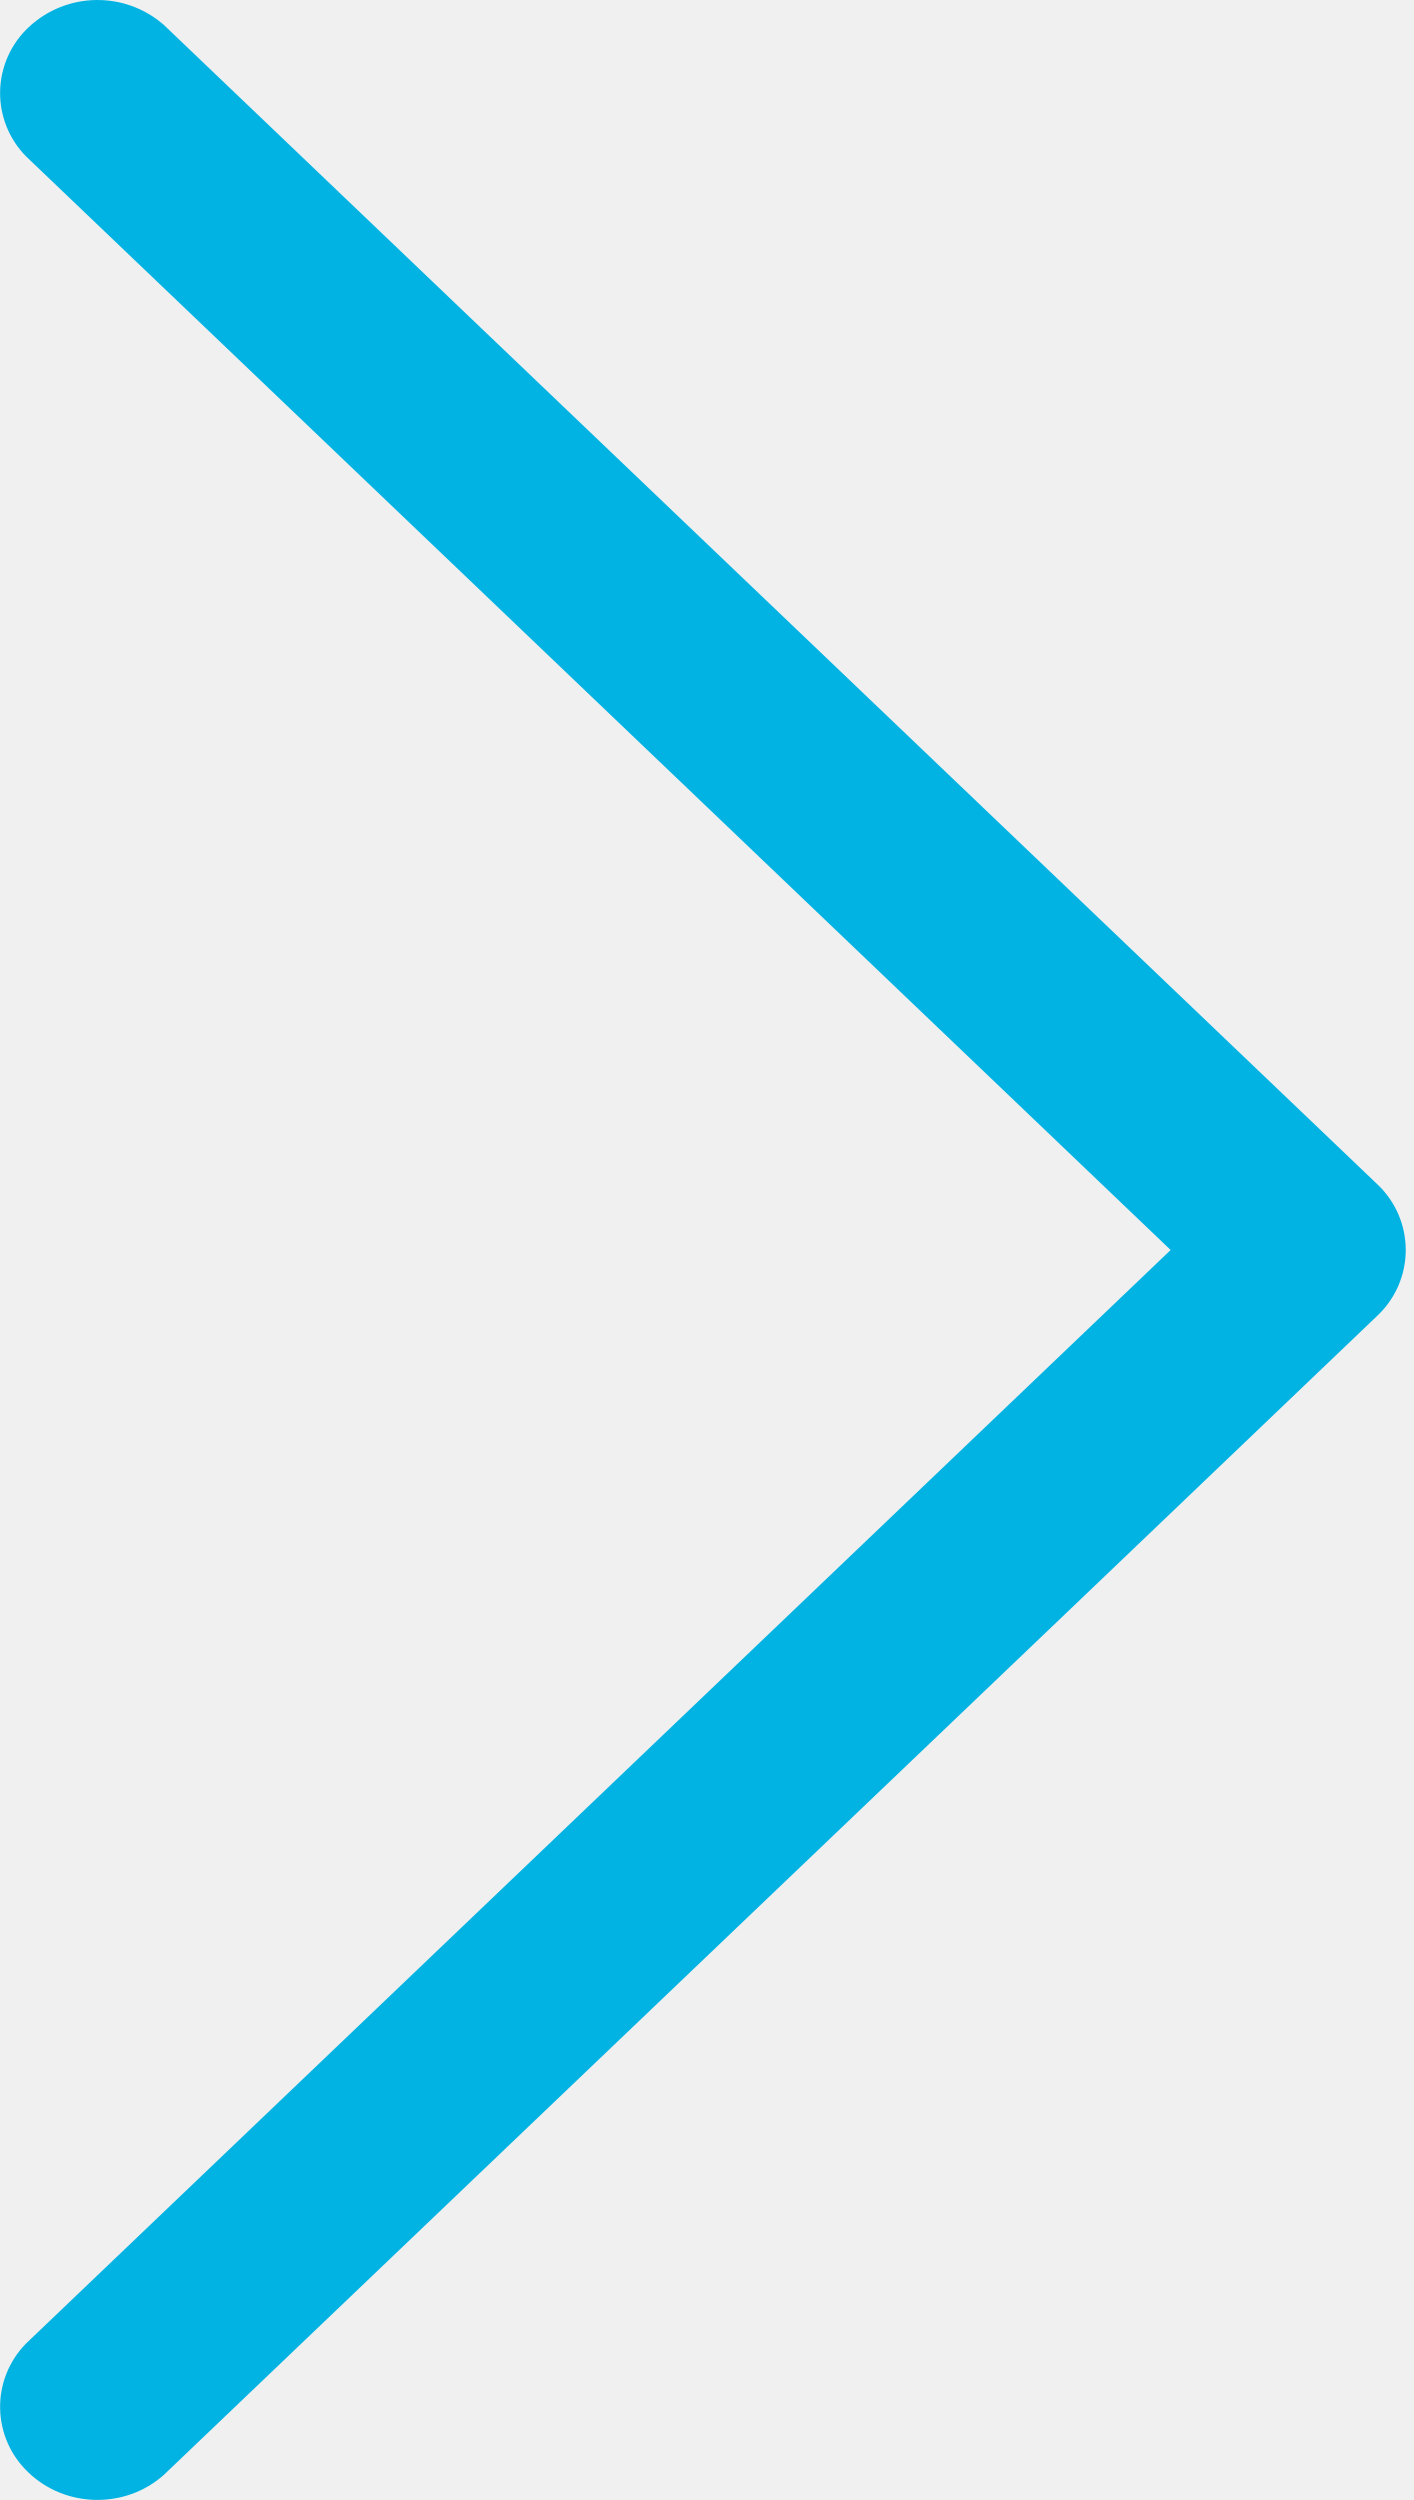
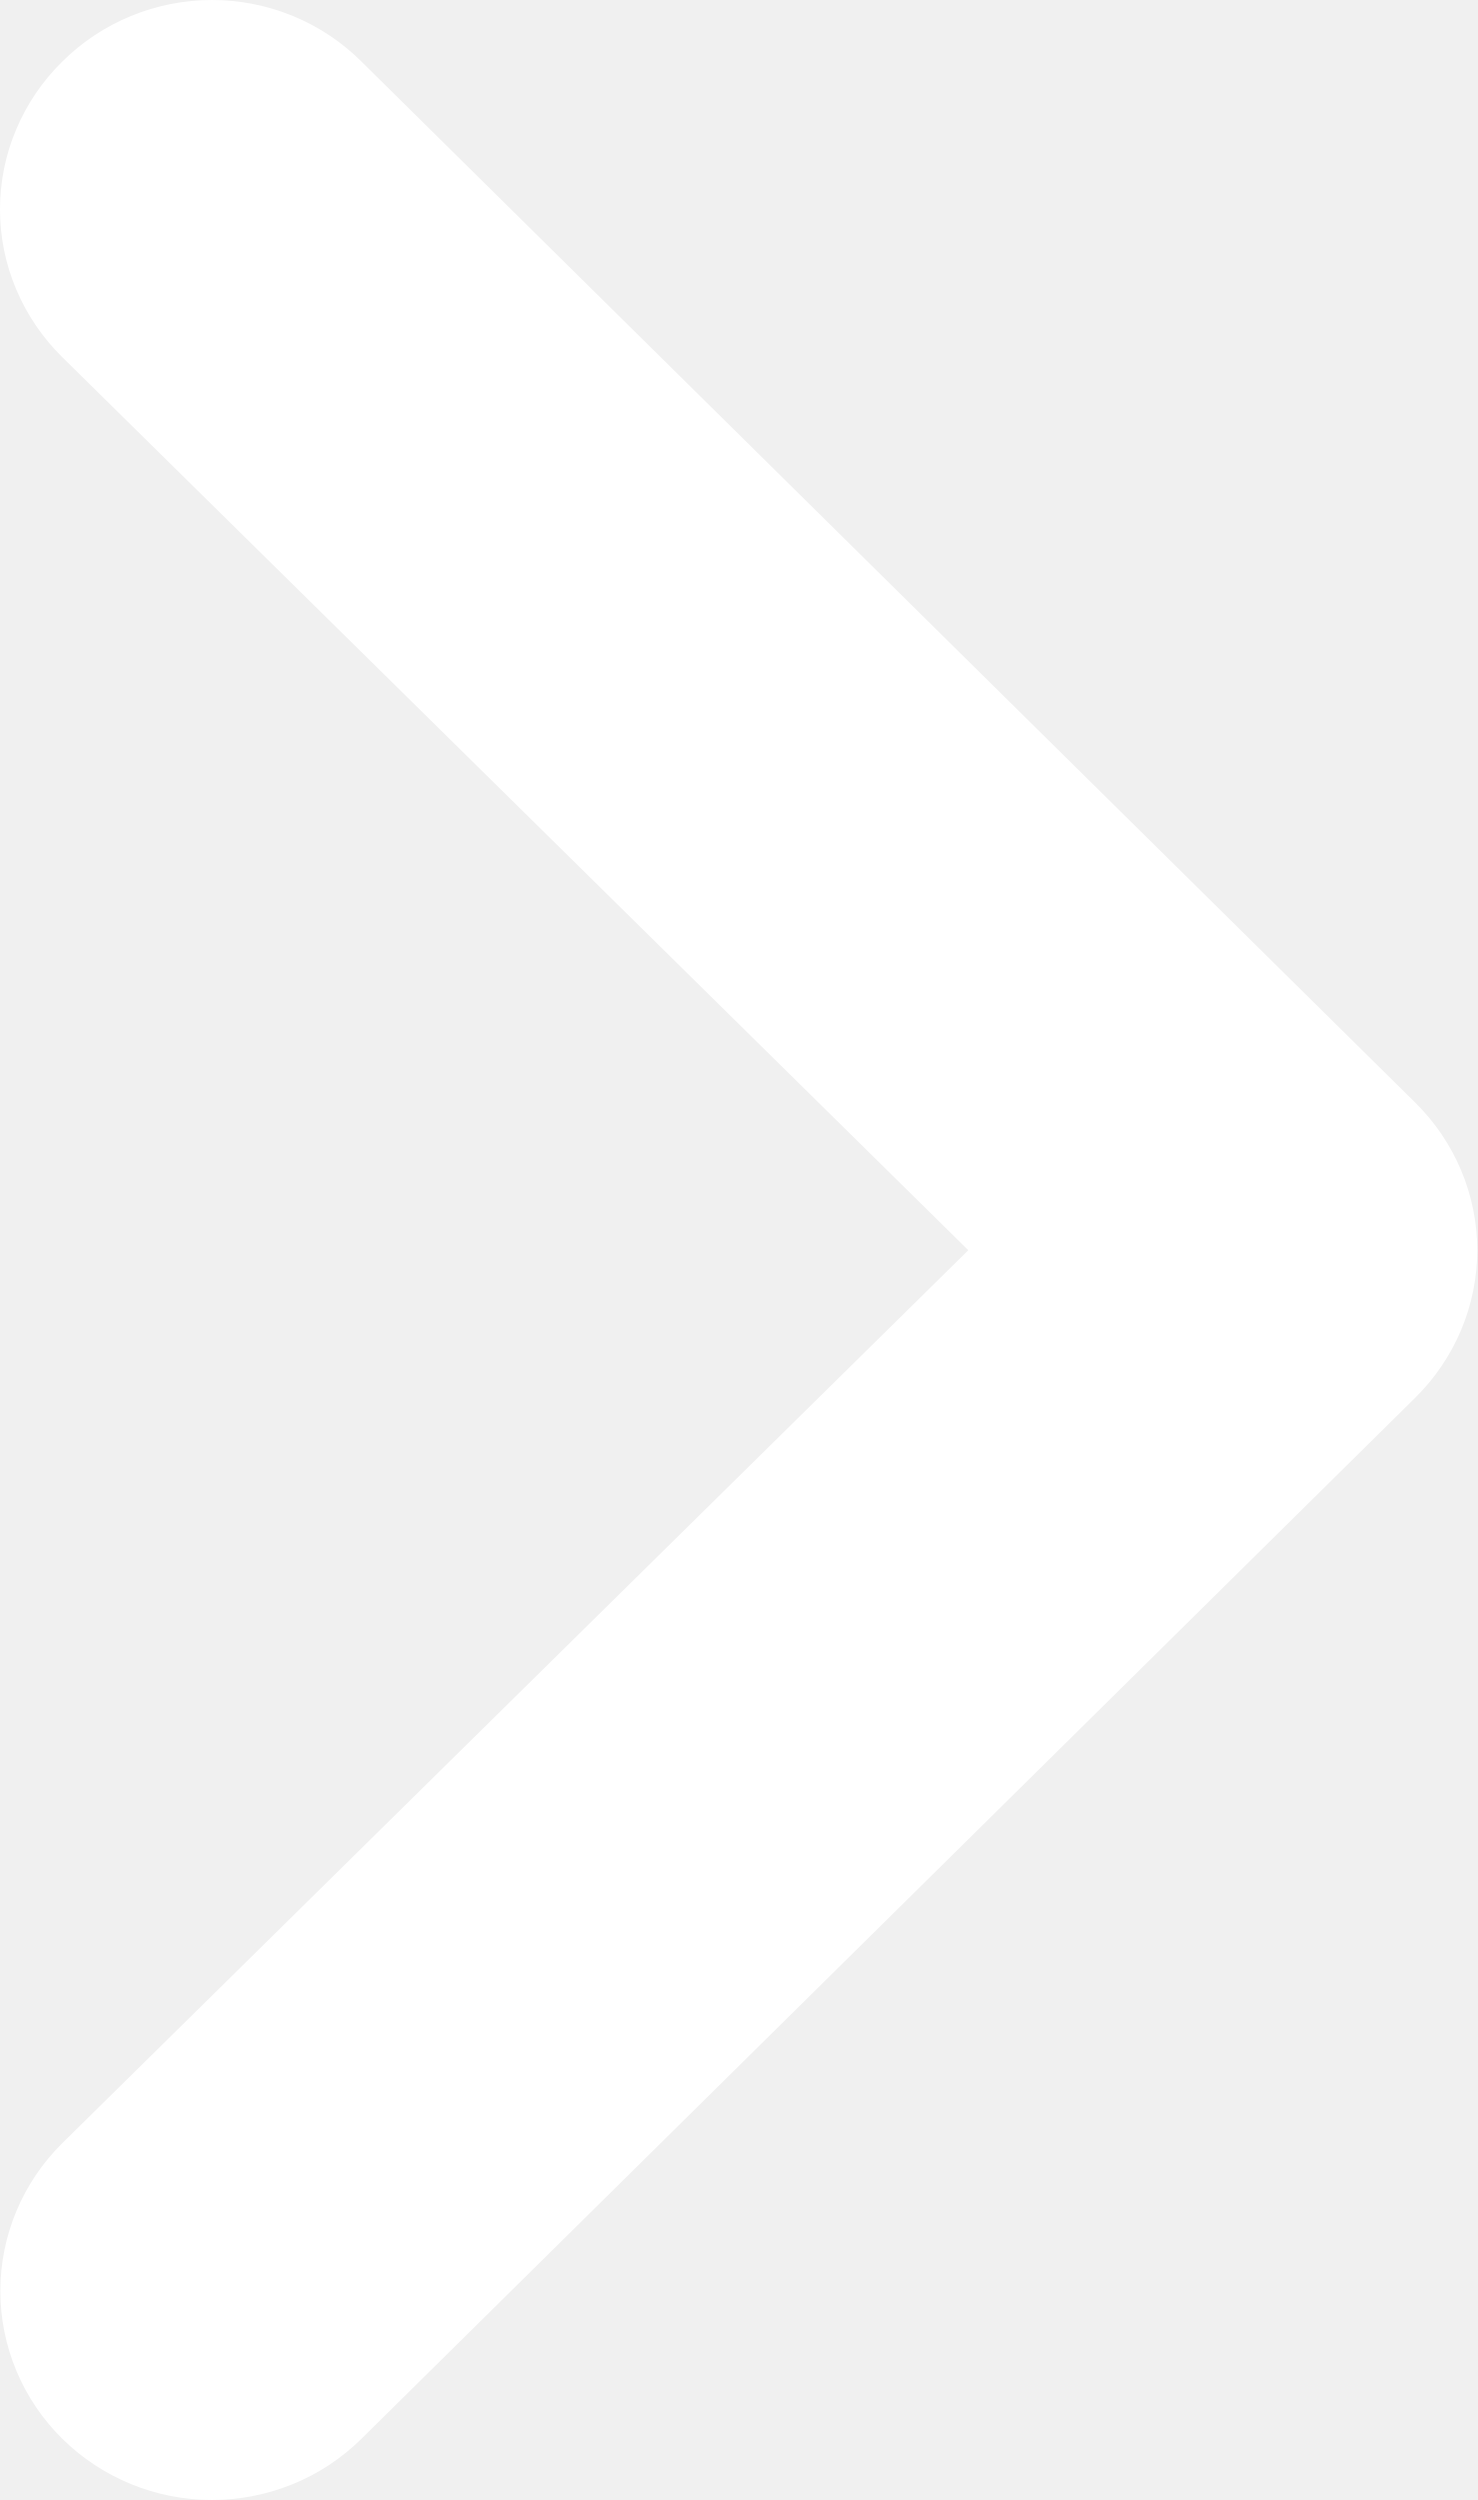
- <svg xmlns="http://www.w3.org/2000/svg" width="13" height="23">
-   <path d="M12.671 10.895 1.507.229A.927.927 0 0 0 .264.25.83.83 0 0 0 .24 1.439L10.77 11.5.24 21.56a.83.83 0 0 0 .023 1.188c.34.326.89.336 1.243.022l8.39-8.013 2.775-2.652a.83.83 0 0 0 0-1.21v-.001z" fill="#00B3E3" fill-rule="nonzero" />
+ <svg xmlns="http://www.w3.org/2000/svg" width="13" height="22" viewBox="0 0 13 22" fill="none">
+   <path d="M12.452 12.302L3.181 21.461C3.008 21.632 2.803 21.768 2.577 21.86C2.351 21.952 2.109 22 1.865 22C1.371 22 0.898 21.806 0.548 21.461C0.376 21.291 0.238 21.088 0.145 20.865C0.051 20.641 0.003 20.402 0.003 20.161C0.003 19.673 0.199 19.205 0.548 18.86L8.521 11.002L0.548 3.143C0.375 2.973 0.237 2.77 0.143 2.547C0.048 2.324 0 2.084 0 1.842C0 1.601 0.048 1.361 0.143 1.138C0.237 0.915 0.375 0.712 0.548 0.542C0.721 0.37 0.926 0.234 1.152 0.141C1.378 0.048 1.62 0 1.865 0C2.11 0 2.352 0.048 2.578 0.141C2.804 0.234 3.009 0.37 3.181 0.542L12.452 9.701C12.625 9.871 12.763 10.074 12.857 10.297C12.951 10.52 13 10.76 13 11.002C13 11.243 12.951 11.483 12.857 11.706C12.763 11.929 12.625 12.132 12.452 12.302Z" fill="white" />
</svg>
